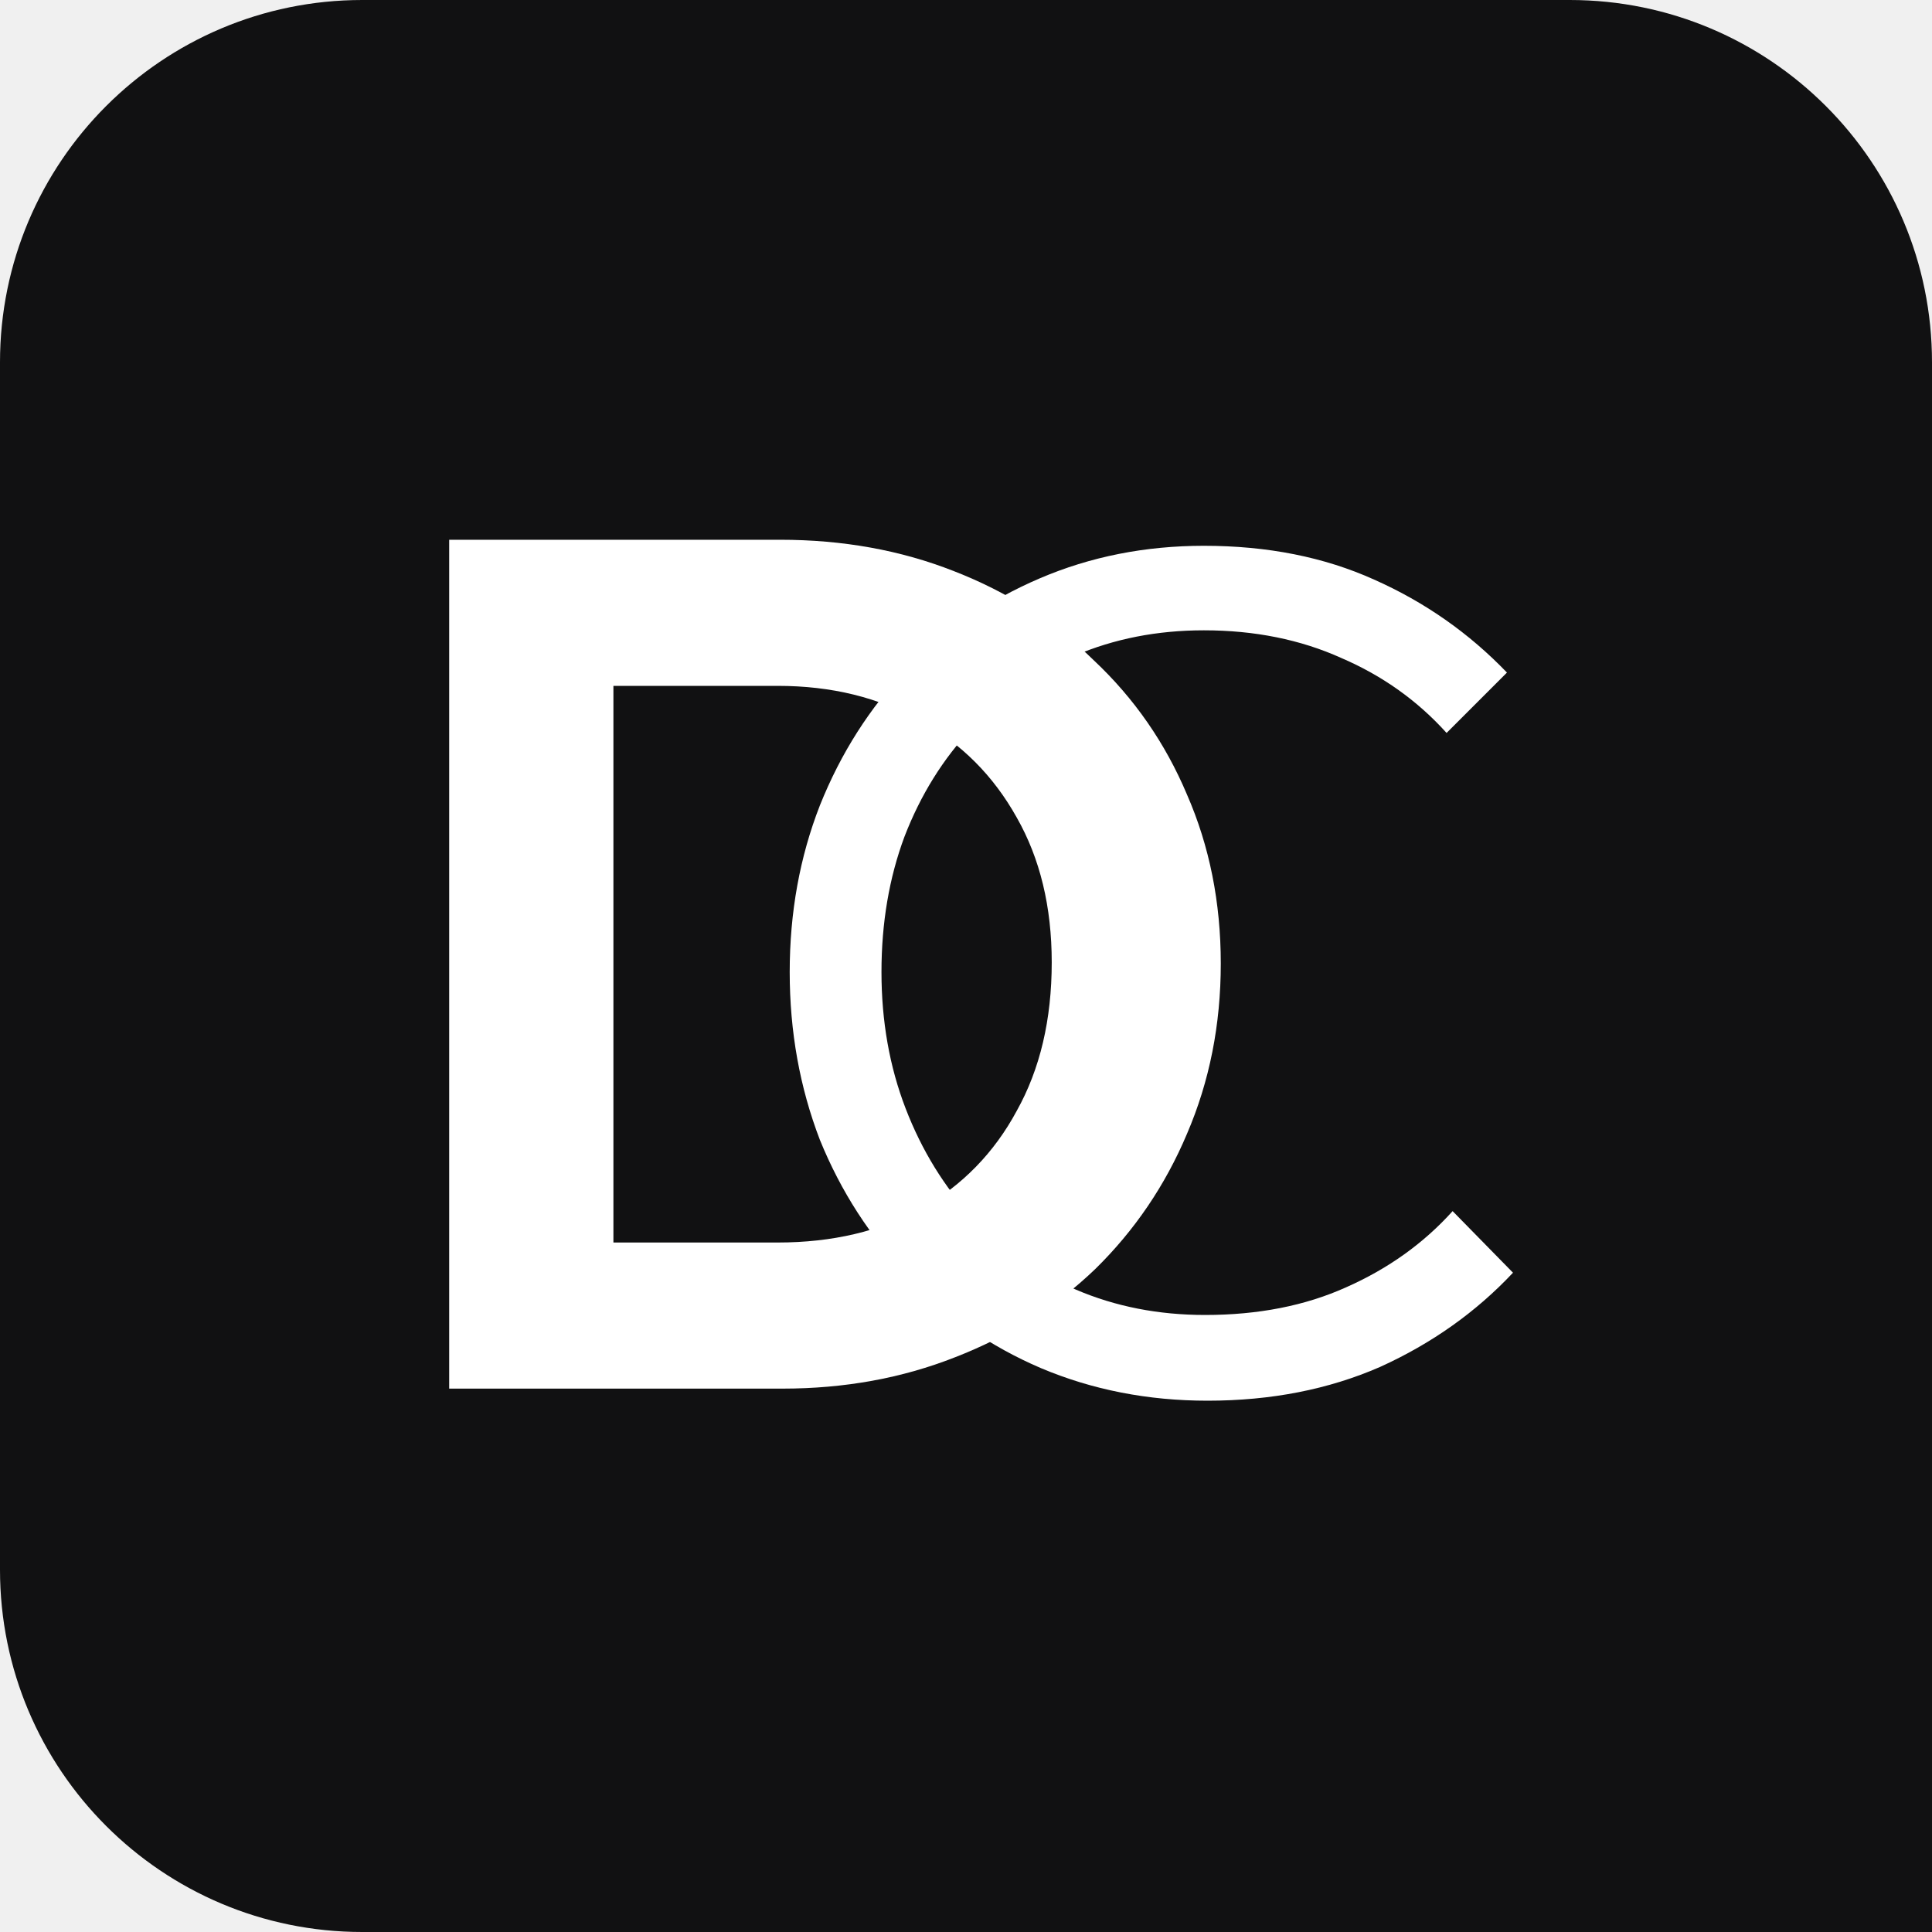
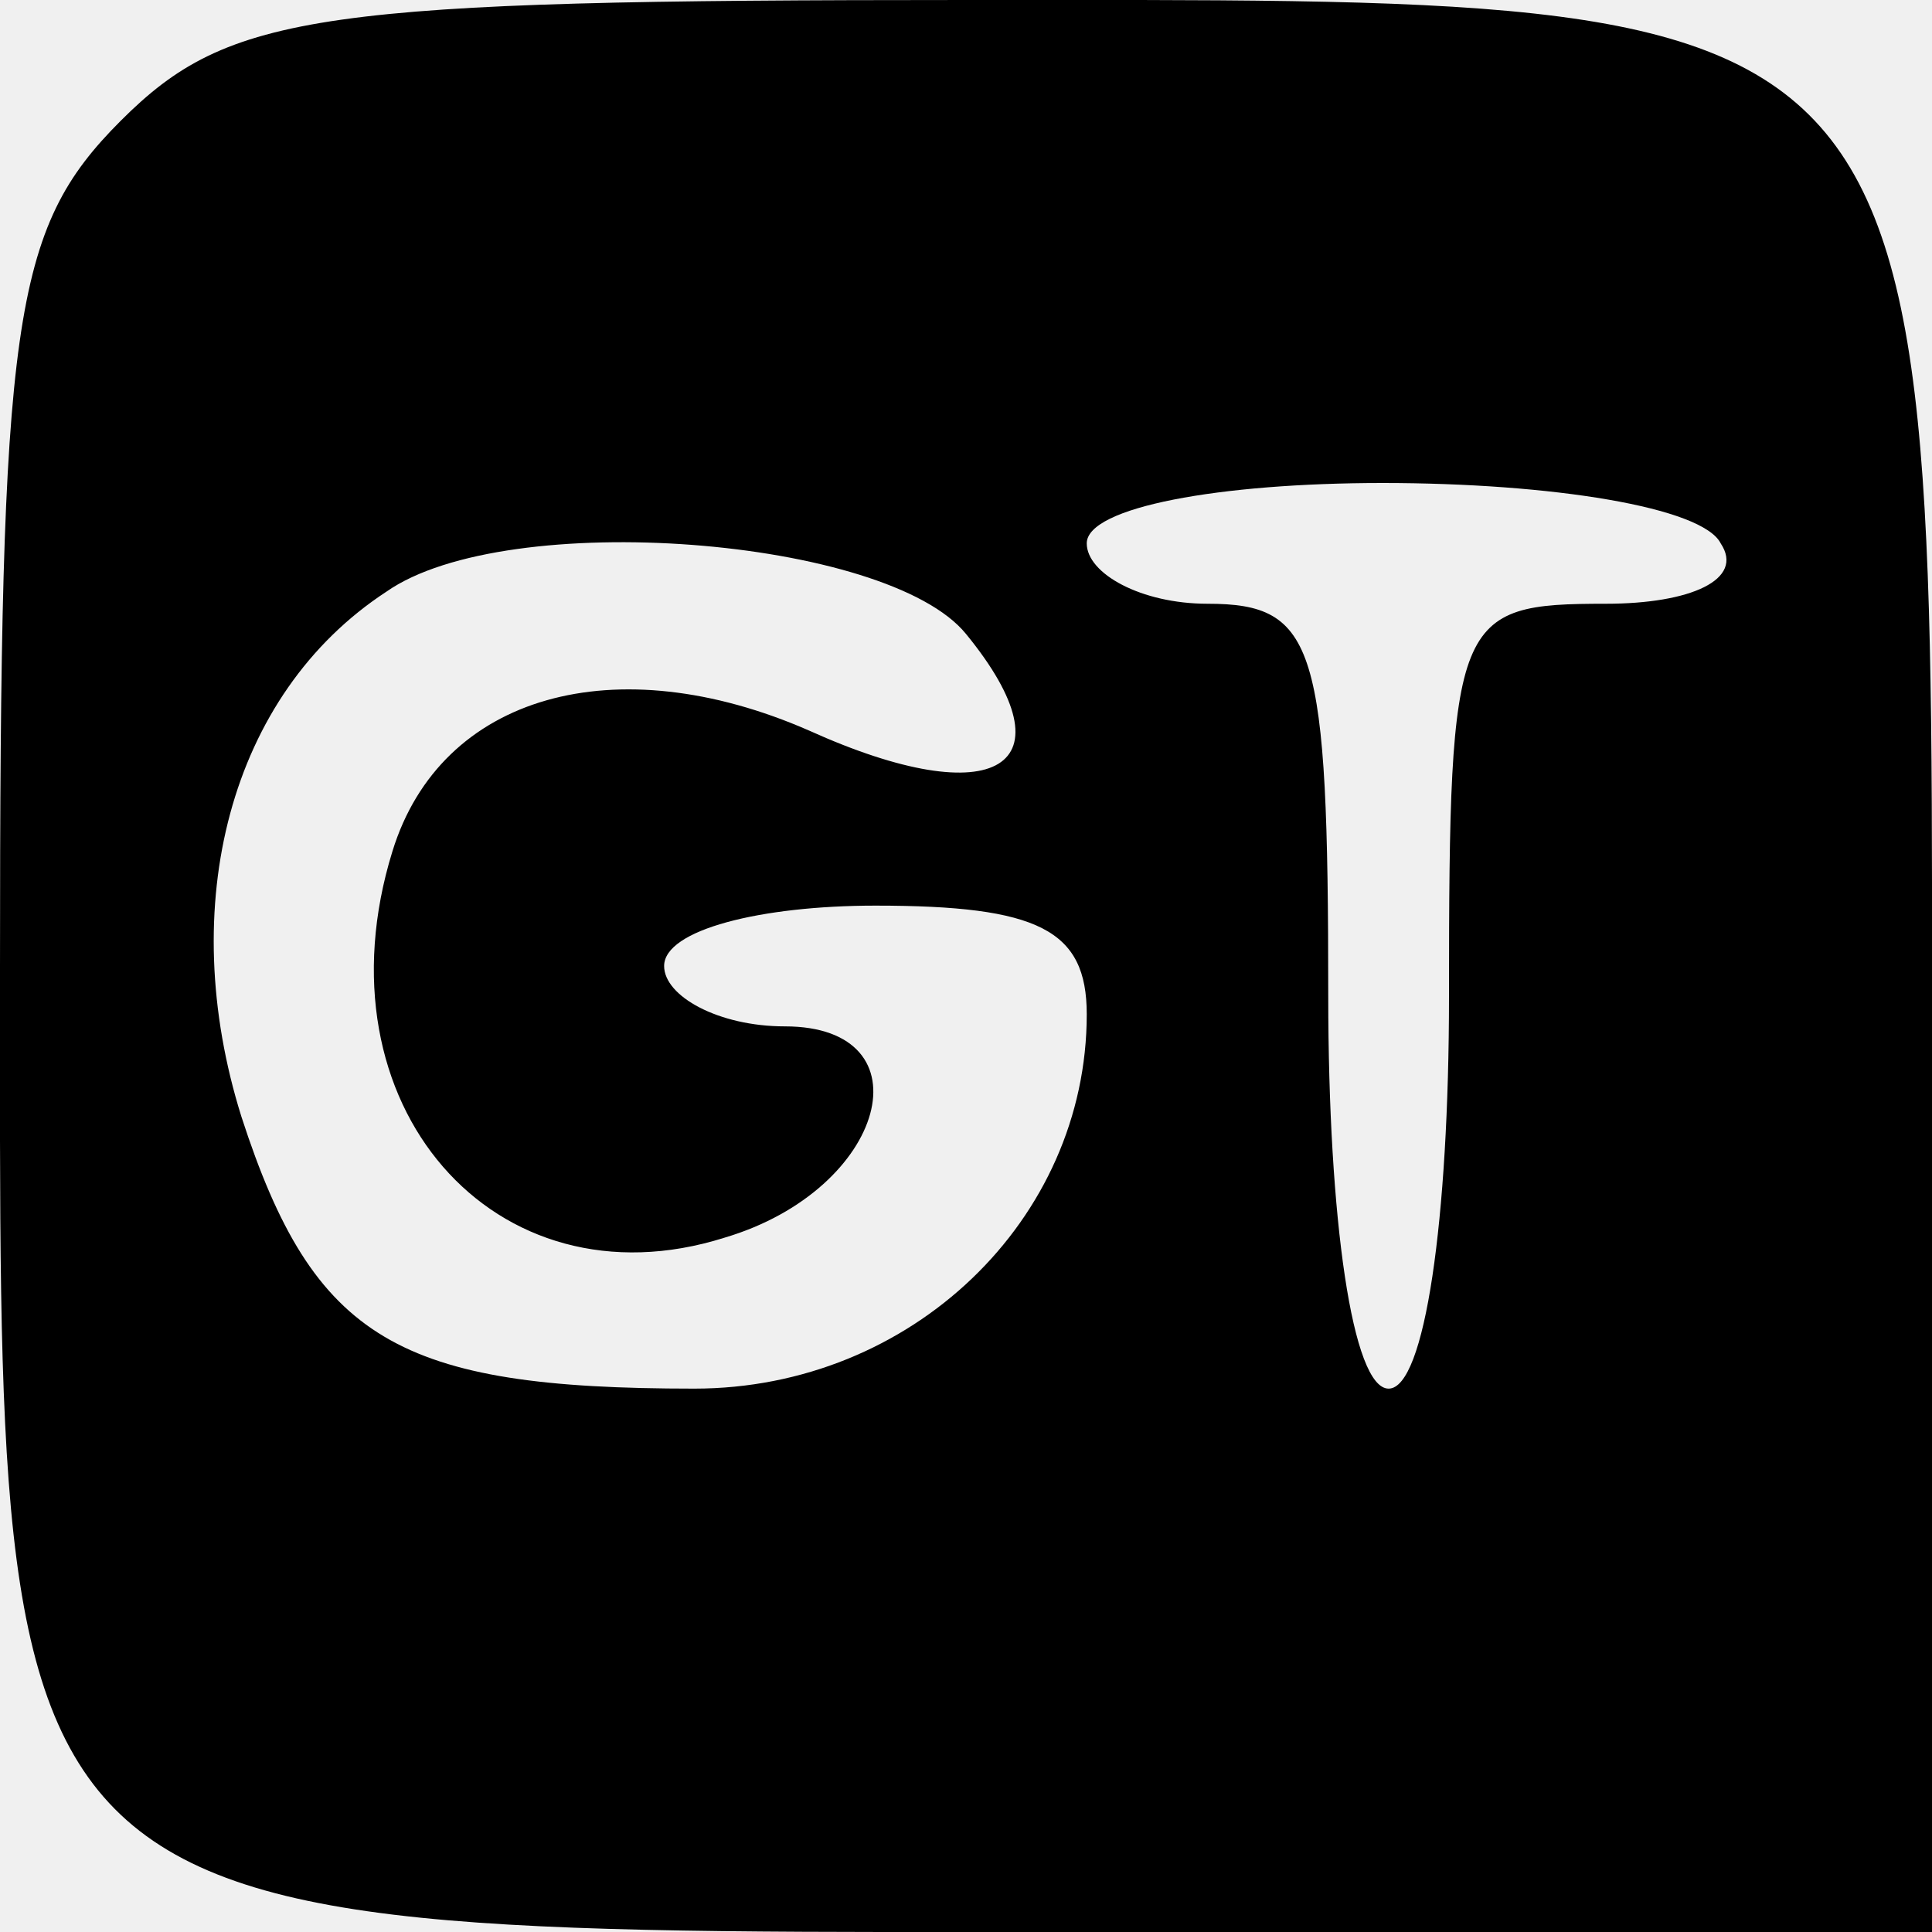
- <svg xmlns="http://www.w3.org/2000/svg" width="32" height="32" viewBox="0 0 32 32" fill="none">
-   <path d="M0 6C0 2.686 2.686 0 6 0H26C29.314 0 32 2.686 32 6V32H6C2.686 32 0 29.314 0 26V6Z" fill="#111112" />
-   <path d="M20 23.2C19.013 23.2 18.093 23.02 17.24 22.66C16.4 22.3 15.667 21.793 15.04 21.14C14.413 20.487 13.927 19.733 13.58 18.88C13.247 18.013 13.08 17.087 13.08 16.1C13.08 15.113 13.247 14.193 13.58 13.34C13.927 12.473 14.407 11.72 15.02 11.08C15.647 10.44 16.38 9.94 17.22 9.58C18.06 9.22 18.967 9.04 19.94 9.04C20.993 9.04 21.933 9.227 22.76 9.6C23.6 9.973 24.333 10.487 24.96 11.14L23.96 12.14C23.48 11.607 22.9 11.193 22.22 10.9C21.54 10.593 20.78 10.44 19.94 10.44C19.167 10.44 18.453 10.58 17.8 10.86C17.16 11.14 16.593 11.54 16.1 12.06C15.62 12.567 15.247 13.167 14.98 13.86C14.727 14.54 14.6 15.287 14.6 16.1C14.6 16.913 14.733 17.667 15 18.36C15.267 19.053 15.64 19.66 16.12 20.18C16.6 20.687 17.167 21.08 17.82 21.36C18.473 21.64 19.187 21.78 19.96 21.78C20.84 21.78 21.62 21.627 22.3 21.32C22.993 21.013 23.58 20.593 24.06 20.06L25.06 21.08C24.447 21.733 23.713 22.253 22.86 22.64C22.007 23.013 21.053 23.2 20 23.2Z" fill="white" />
-   <path d="M9.3 23V20.58H12.88C13.787 20.58 14.58 20.393 15.26 20.02C15.94 19.633 16.467 19.093 16.84 18.4C17.227 17.707 17.42 16.887 17.42 15.94C17.42 15.02 17.227 14.22 16.84 13.54C16.453 12.847 15.92 12.313 15.24 11.94C14.56 11.553 13.773 11.36 12.88 11.36H9.24V8.94H12.92C13.96 8.94 14.92 9.113 15.8 9.46C16.693 9.807 17.467 10.3 18.12 10.94C18.787 11.567 19.3 12.307 19.66 13.16C20.033 14.013 20.22 14.947 20.22 15.96C20.22 16.973 20.033 17.913 19.66 18.78C19.3 19.633 18.793 20.38 18.14 21.02C17.487 21.647 16.713 22.133 15.82 22.48C14.94 22.827 13.987 23 12.96 23H9.3ZM7.44 23V8.94H10.16V23H7.44Z" fill="white" />
+ <svg xmlns="http://www.w3.org/2000/svg" version="1.0" width="32pt" height="32pt" viewBox="0 0 32 32" preserveAspectRatio="xMidYMid meet">
+   <g transform="translate(0,32) scale(0.1,-0.1)" fill="#000000" stroke="none">
+     <path d="M20 300 c-18 -18 -20 -33 -20 -140 0 -164 -4 -160 180 -160 l140 0 0 140 c0 184 4 180 -160 180 -107 0 -122 -2 -140 -20z m265 -70 c4 -6 -5 -10 -19 -10 -25 0 -26 -2 -26 -65 0 -37 -4 -65 -10 -65 -6 0 -10 28 -10 65 0 58 -2 65 -20 65 -11 0 -20 5 -20 10 0 6 22 10 49 10 28 0 53 -4 56 -10z m-125 -15 c18 -22 5 -30 -26 -16 -32 14 -61 6 -69 -20 -13 -42 17 -76 55 -64 27 8 34 35 10 35 -11 0 -20 5 -20 10 0 6 16 10 35 10 27 0 35 -4 35 -18 0 -34 -29 -62 -65 -62 -49 0 -63 8 -75 45 -11 35 -2 70 24 87 20 14 83 9 96 -7z" />
+   </g>
</svg>
